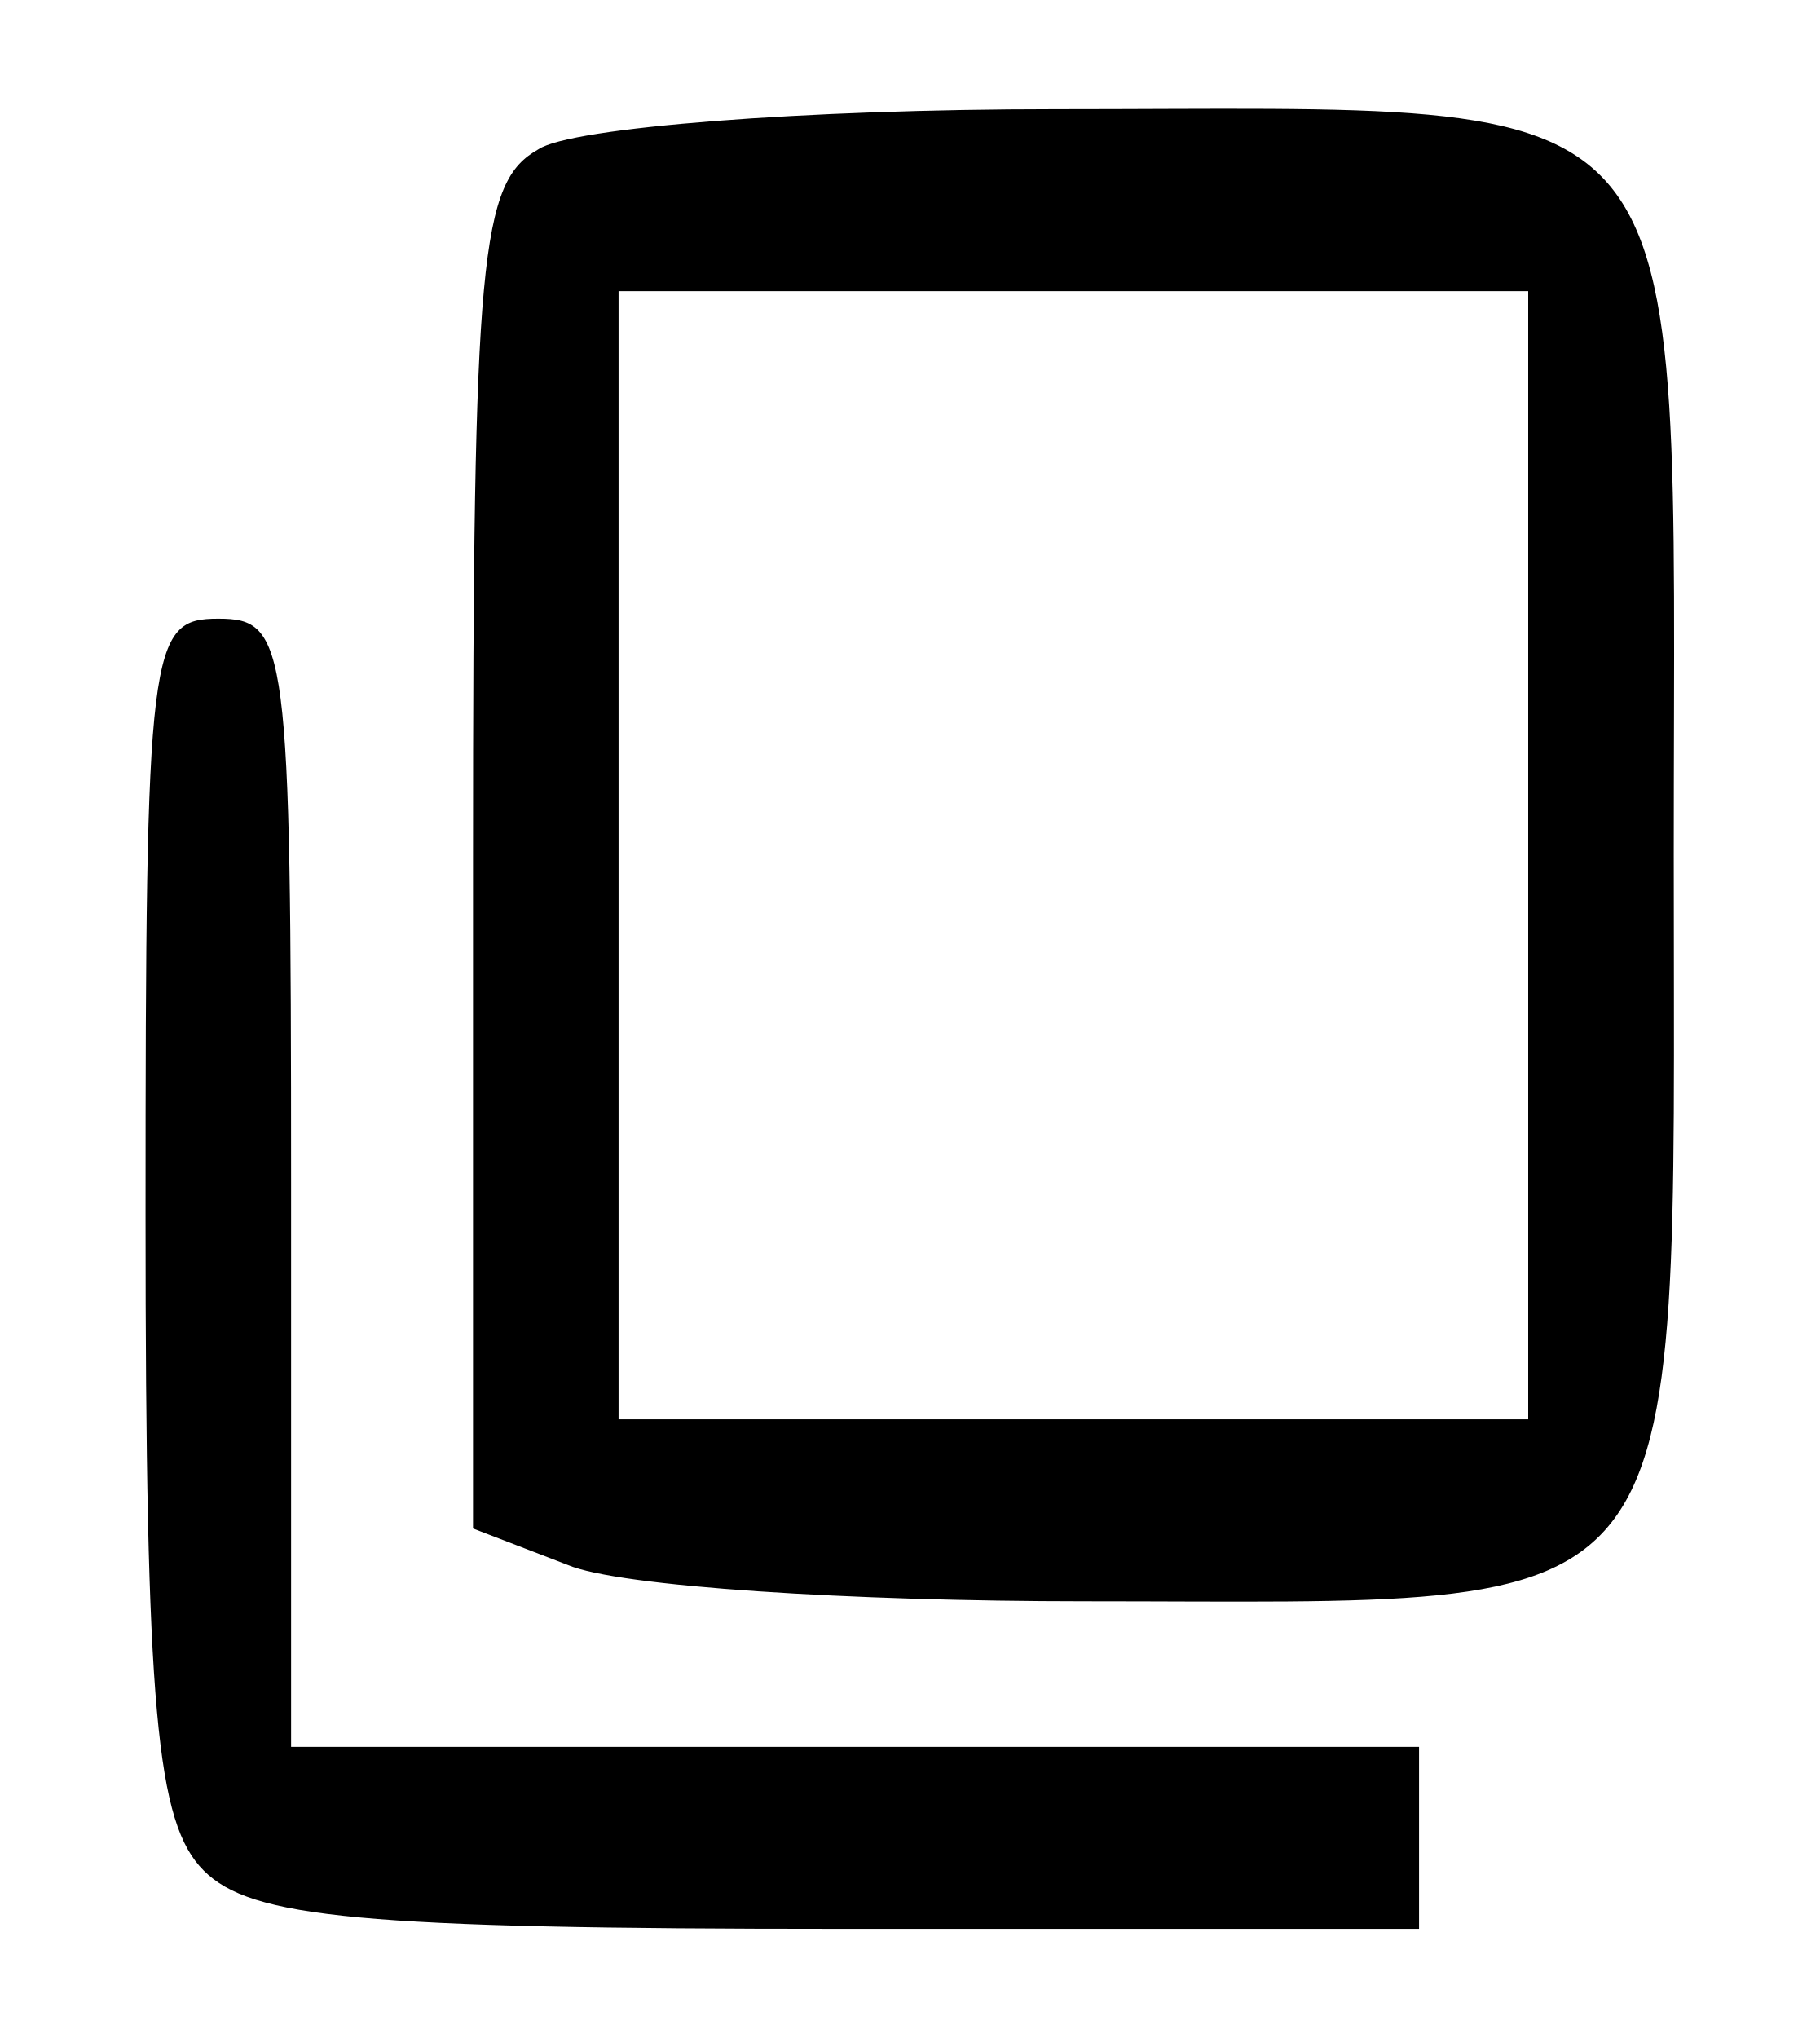
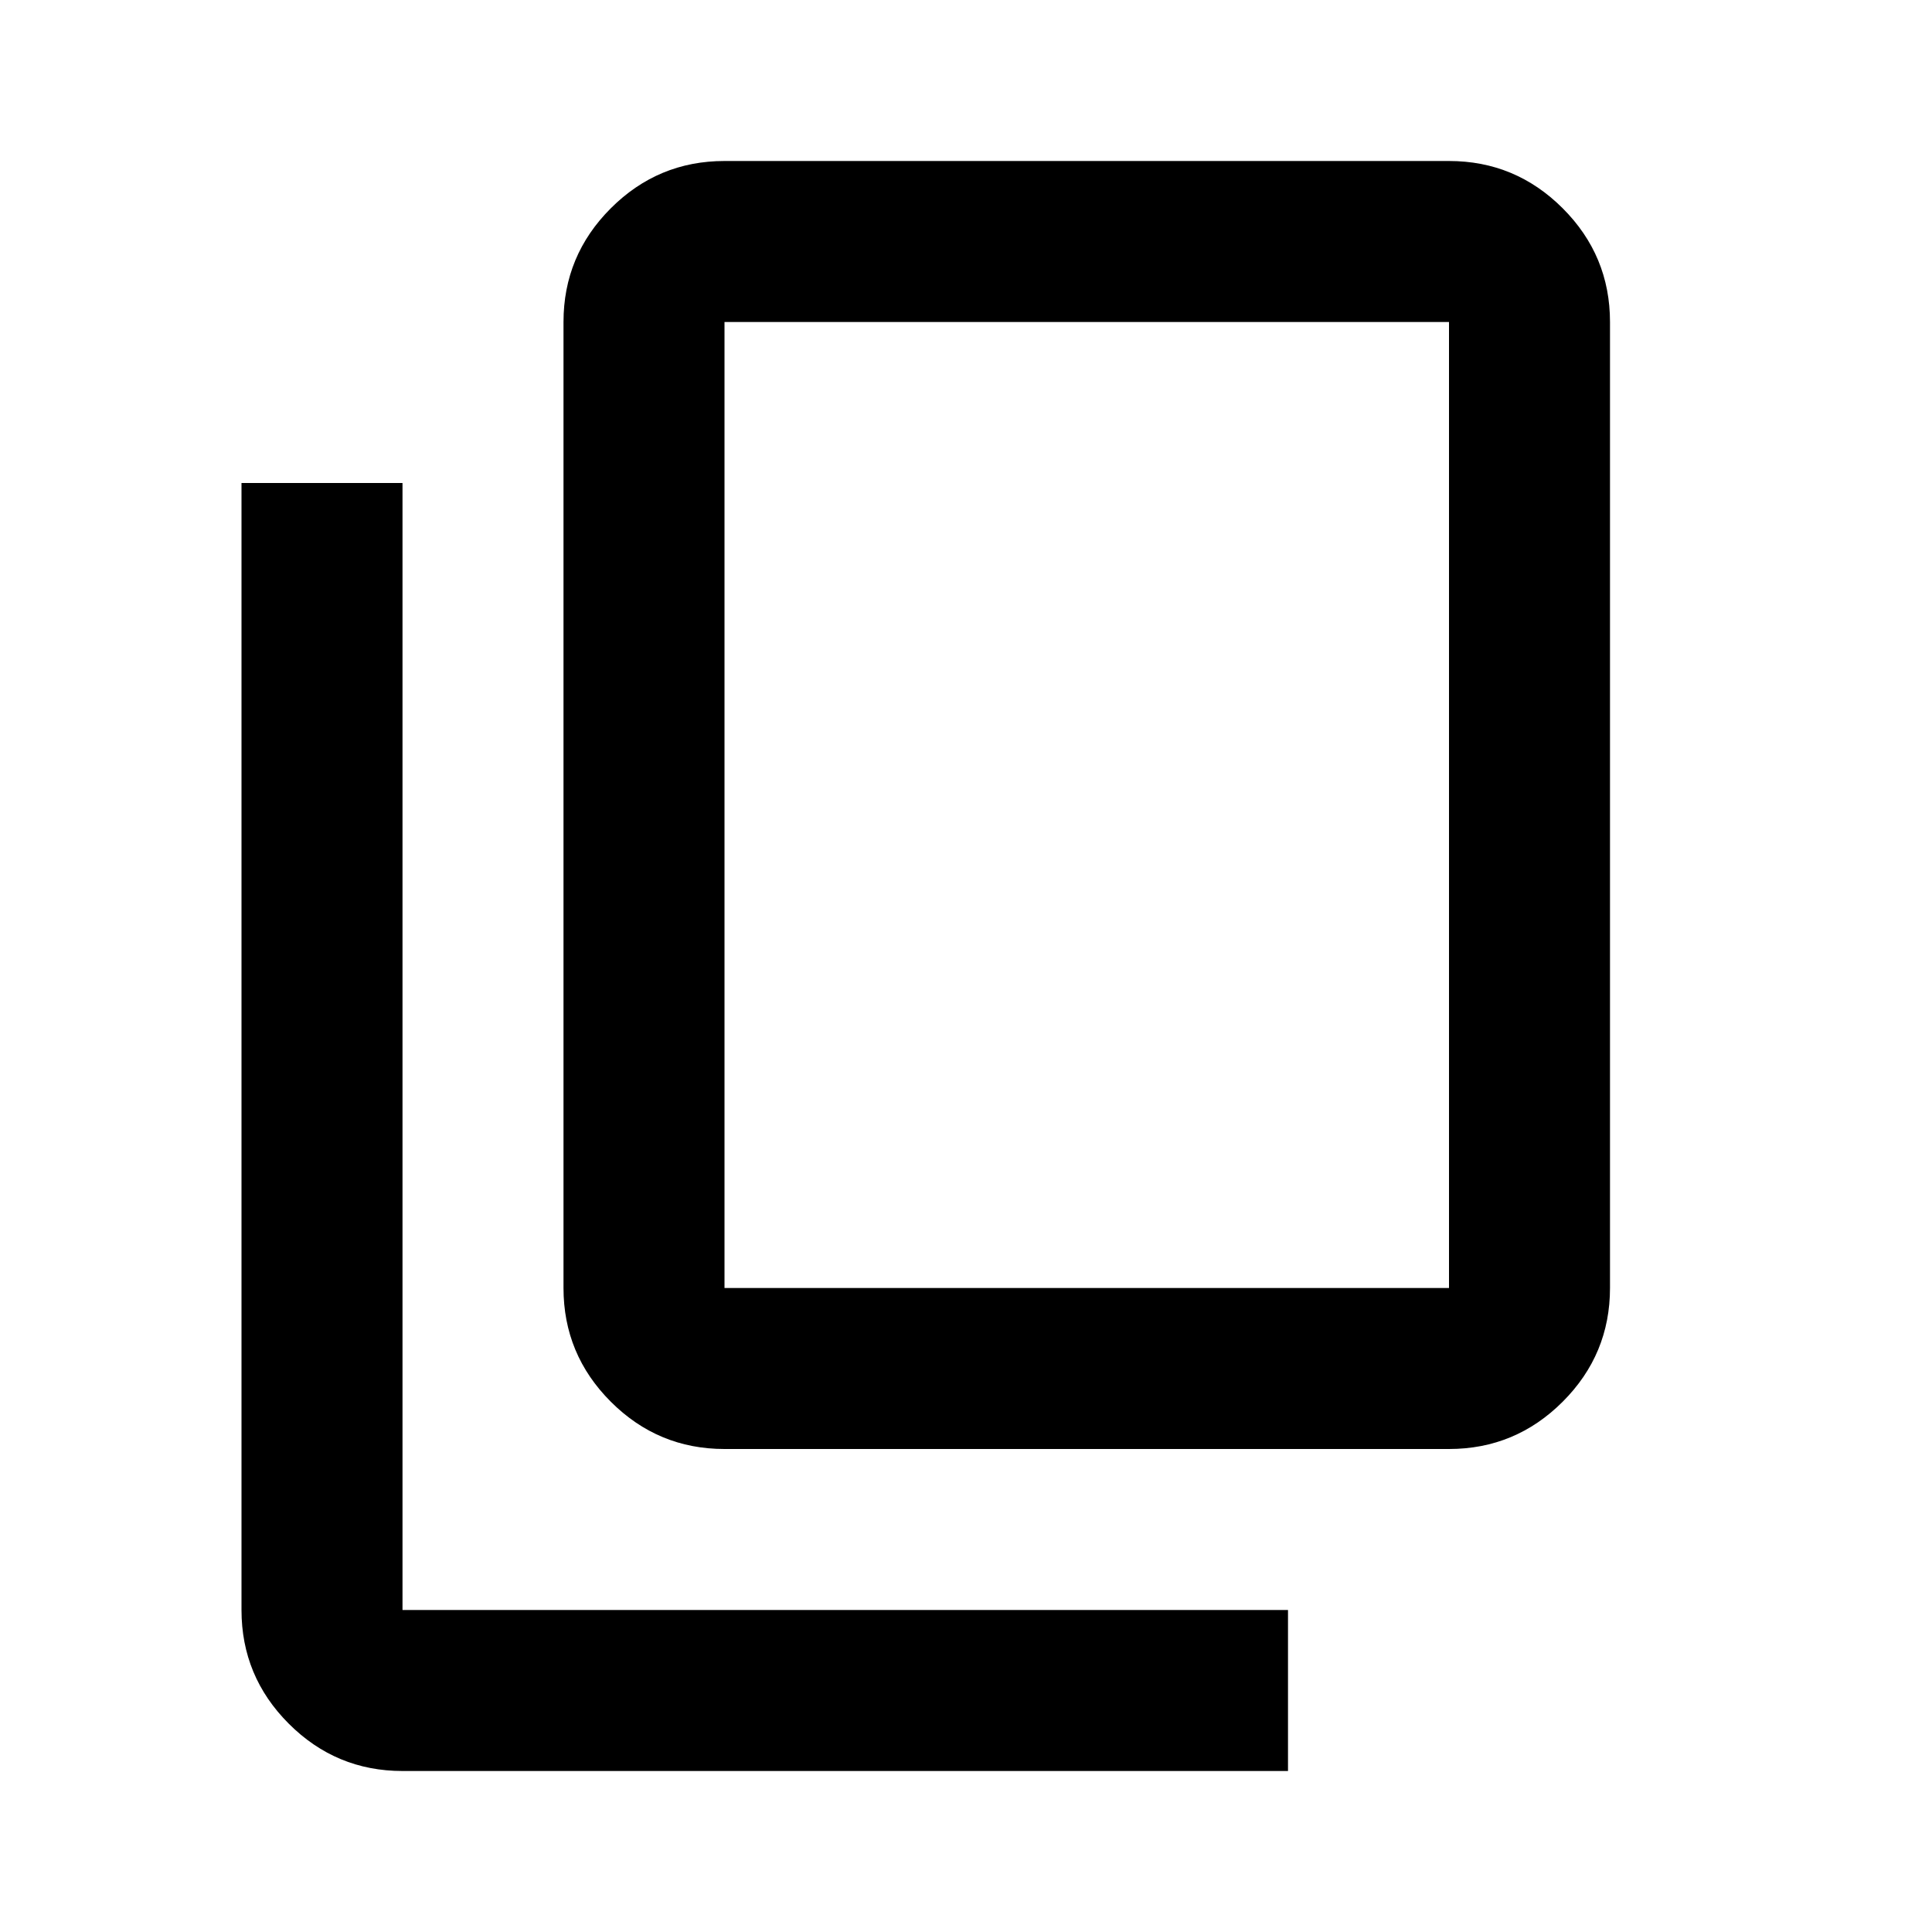
- <svg xmlns="http://www.w3.org/2000/svg" version="1.0" width="50pt" height="56pt" viewBox="0 0 50 56" preserveAspectRatio="xMidYMid meet">
-   <g transform="translate(0,56) scale(0.1,-0.1)" fill="#000000" stroke="none">
-     <path d="M148 519 c-16 -9 -18 -29 -18 -195 l0 -184 26 -10 c14 -6 78 -10 142 -10 170 0 162 -11 162 205 0 217 10 205 -170 205 -69 0 -133 -5 -142 -11z m272 -194 l0 -155 -125 0 -125 0 0 155 0 155 125 0 125 0 0 -155z" />
-     <path d="M40 226 c0 -136 3 -167 16 -180 13 -13 43 -16 175 -16 l159 0 0 25 0 25 -155 0 -155 0 0 155 c0 148 -1 155 -20 155 -19 0 -20 -7 -20 -164z" />
-   </g>
+ <svg xmlns="http://www.w3.org/2000/svg" viewBox="0 -960 960 960">
+   <path d="M360-240q-33 0-56.5-23.5T280-320v-480q0-33 23.5-56.5T360-880h360q33 0 56.5 23.5T800-800v480q0 33-23.5 56.5T720-240H360Zm0-80h360v-480H360v480ZM200-80q-33 0-56.5-23.5T120-160v-560h80v560h440v80H200Zm160-240v-480 480Z" />
</svg>
